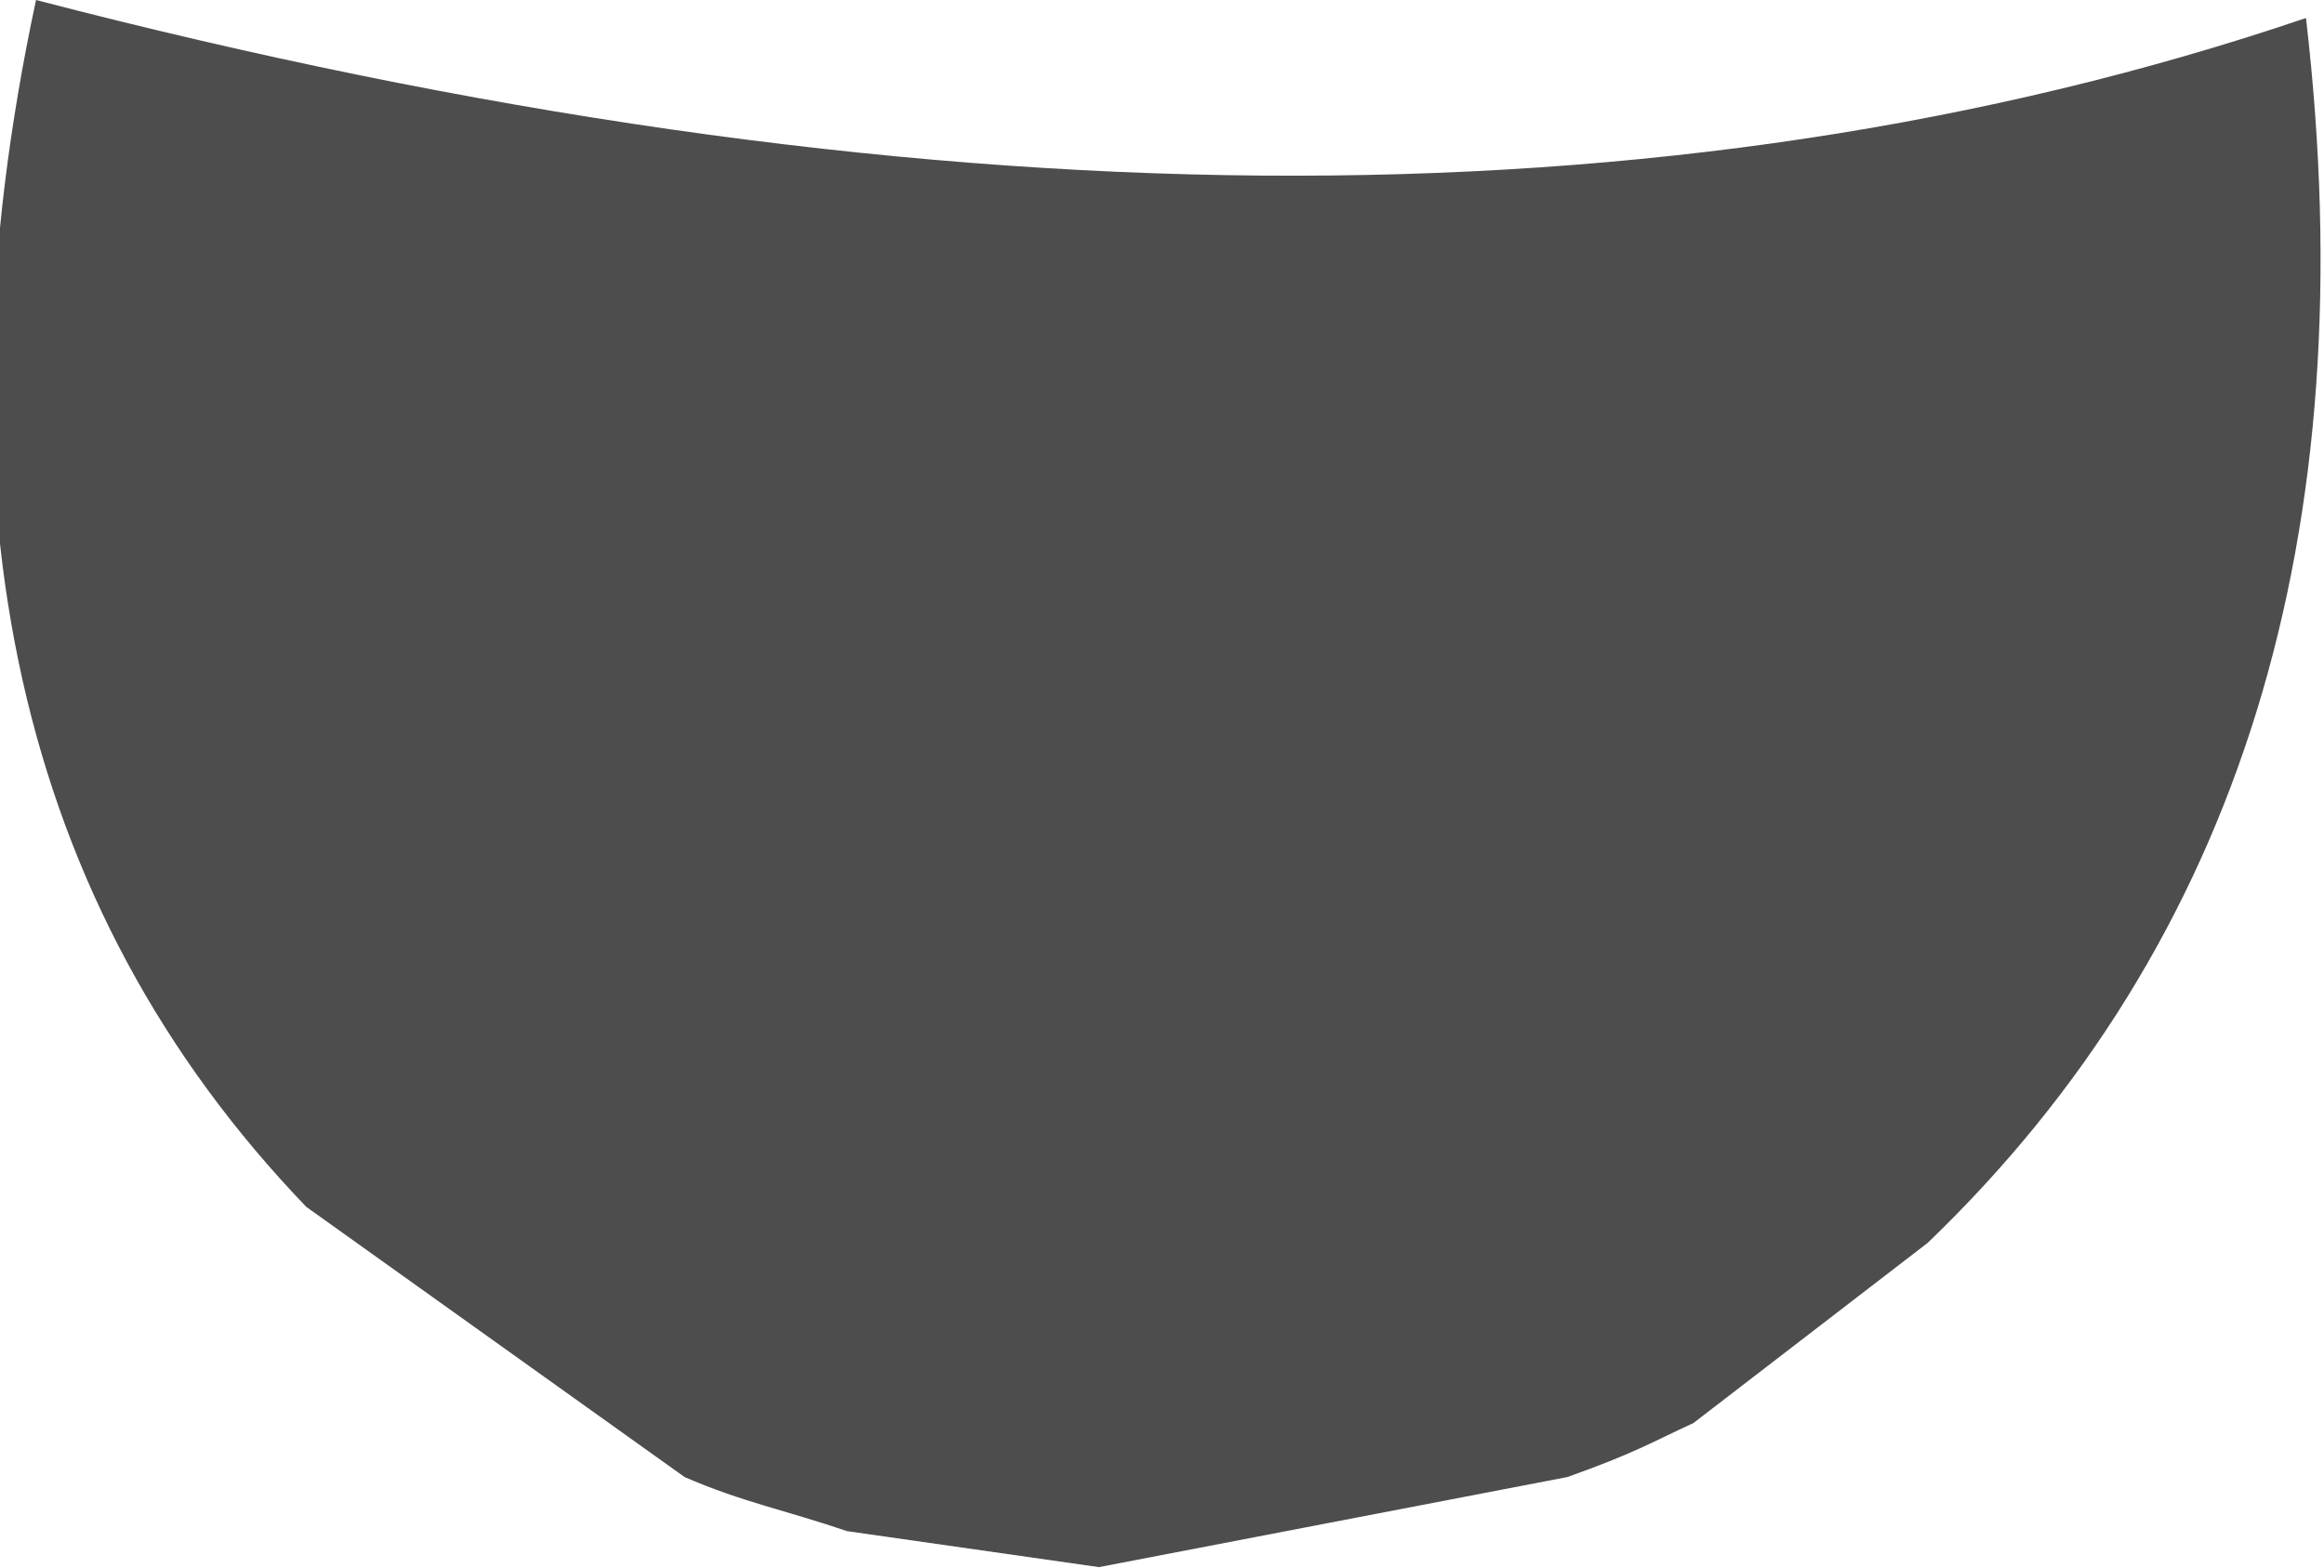
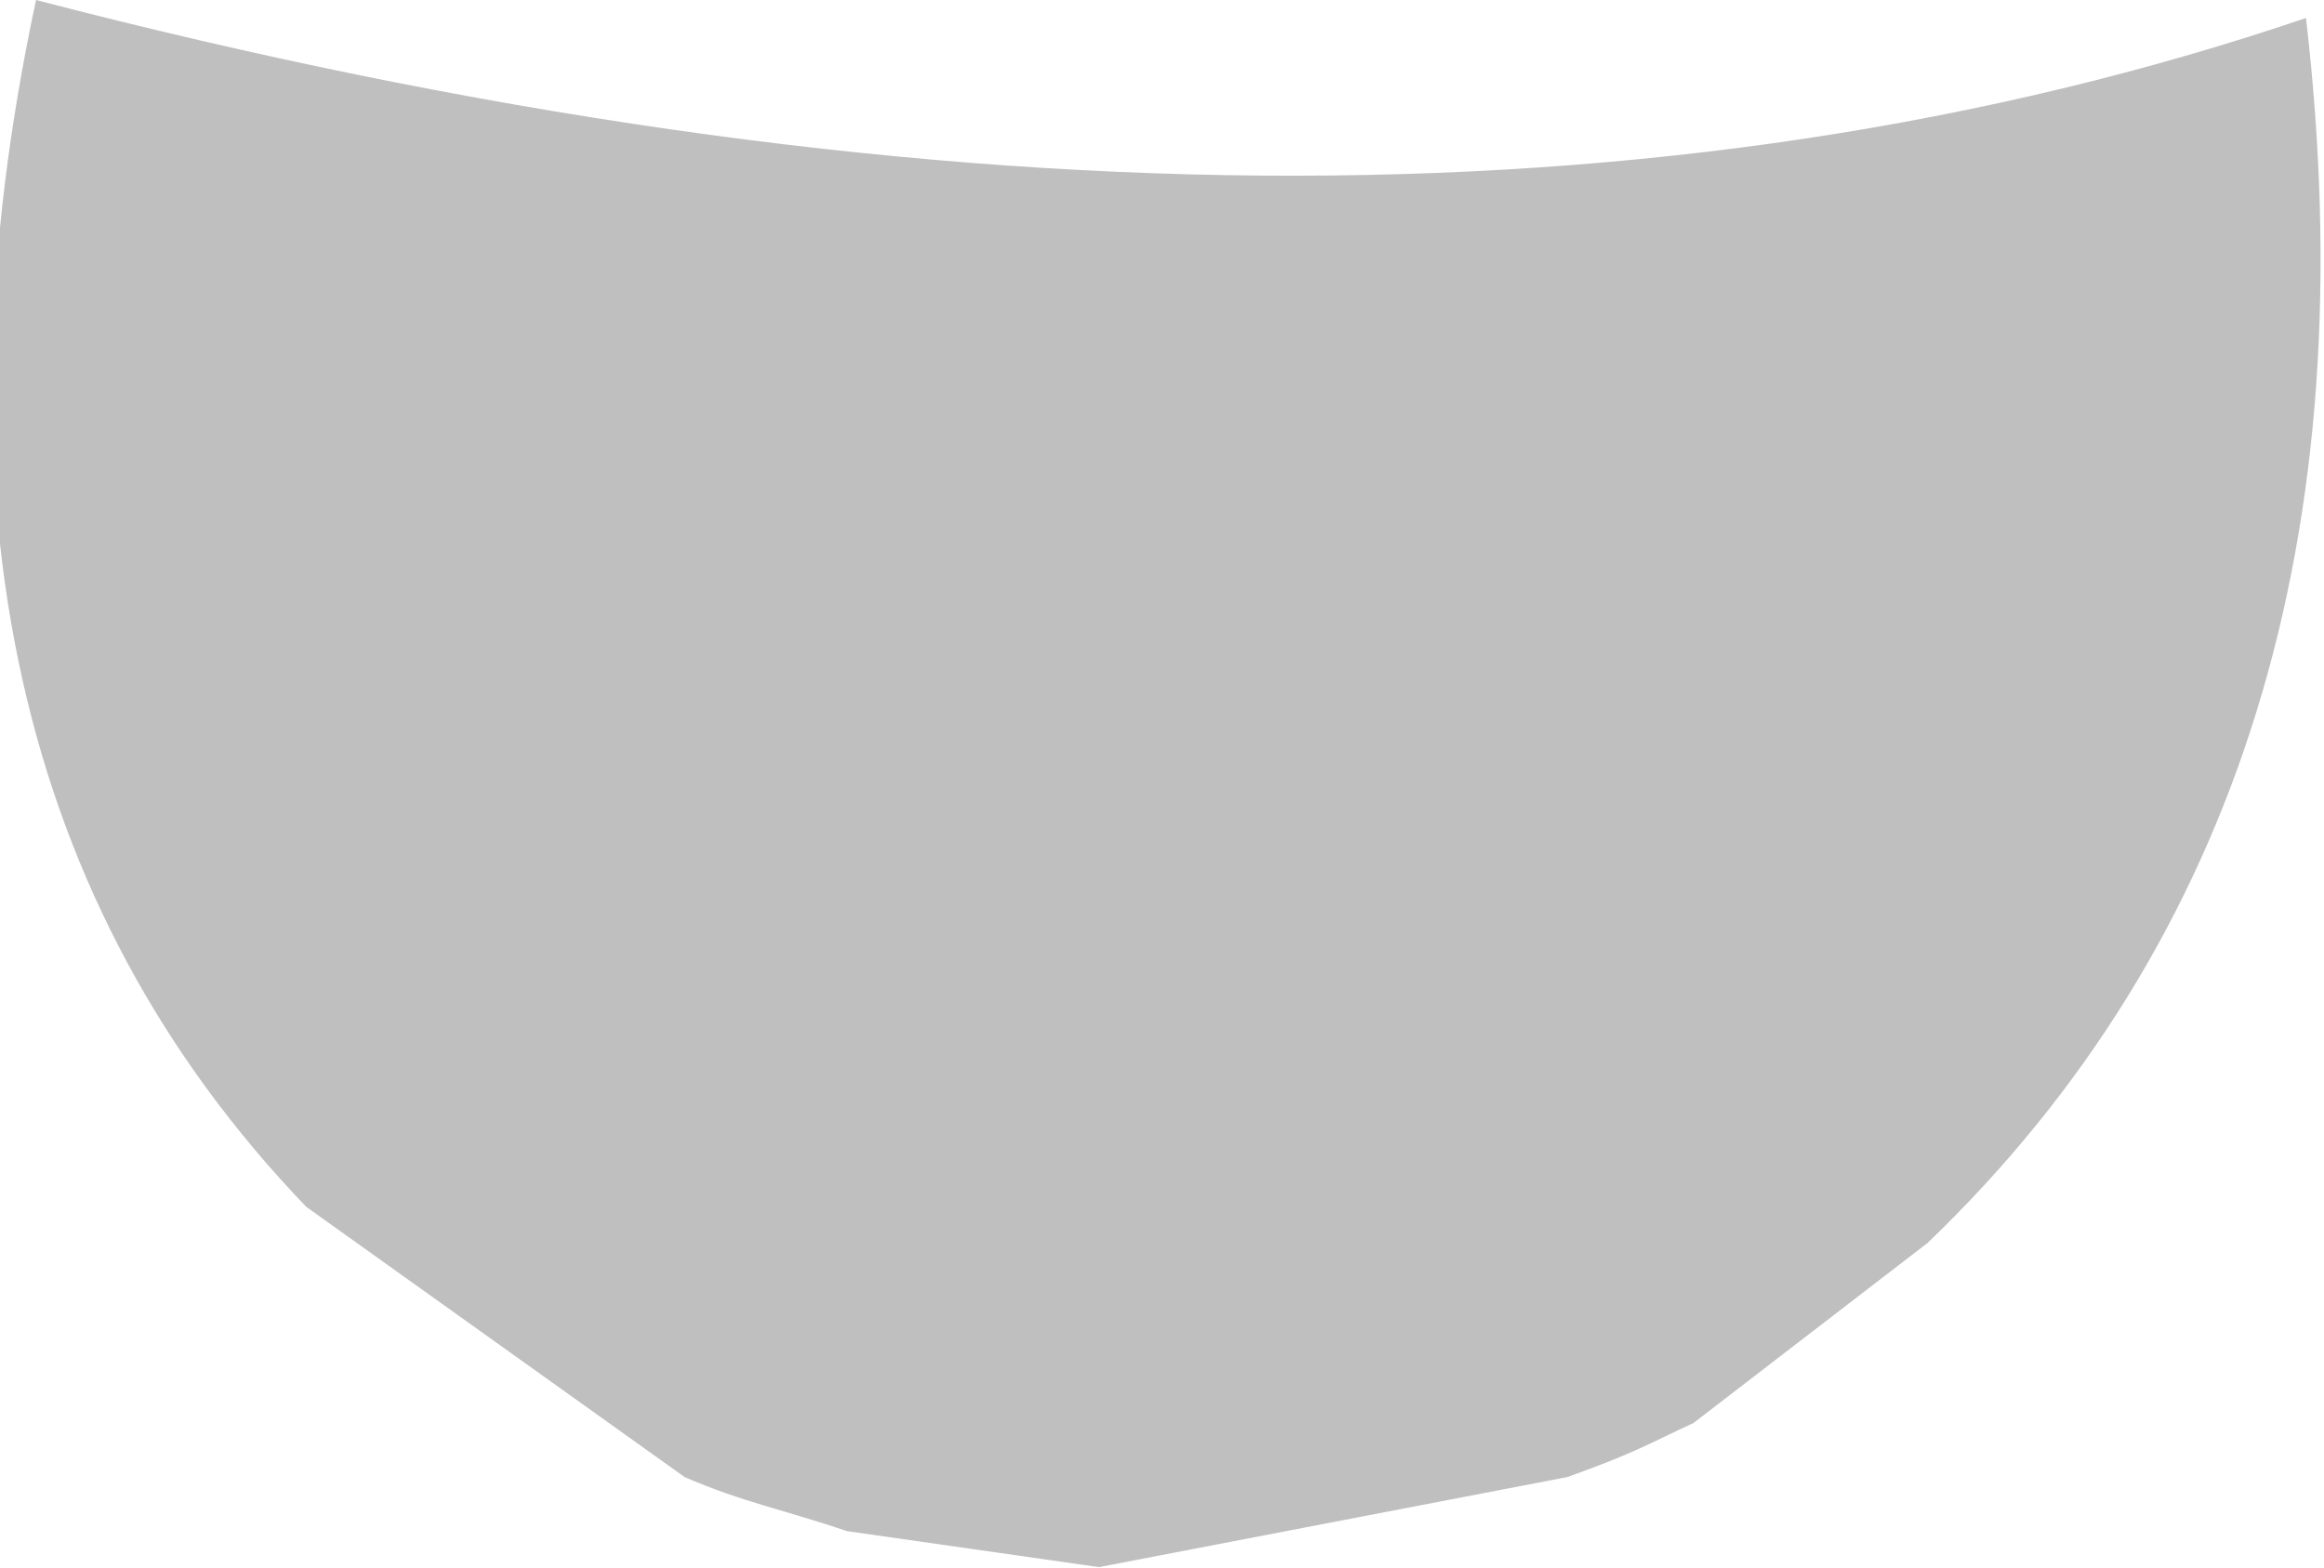
<svg xmlns="http://www.w3.org/2000/svg" height="17.4px" width="25.8px" version="1.1" id="svg8">
  <defs id="defs12" />
  <g transform="matrix(4.0, 0.0, 0.0, 4.0, 12.4, 7.2)" id="g6">
-     <path d="M -1.2,2.3 -2.25,1.55 C -3.05,0.717 -3.3,-0.4 -3,-1.8 c 2.433,0.633 4.533,0.65 6.3,0.05 0.167,1.433 -0.183,2.567 -1.05,3.4 L 1.6,2.15 C 1.483,2.204 1.438,2.233 1.25,2.3 l -1.3,0.25 -0.7,-0.1 C -0.919,2.392 -1.039,2.37 -1.2,2.3" id="path4" style="fill:#4d4d4d;fill-opacity:1;fill-rule:evenodd;stroke:none" />
+     <path d="M -1.2,2.3 -2.25,1.55 C -3.05,0.717 -3.3,-0.4 -3,-1.8 c 2.433,0.633 4.533,0.65 6.3,0.05 0.167,1.433 -0.183,2.567 -1.05,3.4 L 1.6,2.15 C 1.483,2.204 1.438,2.233 1.25,2.3 l -1.3,0.25 -0.7,-0.1 C -0.919,2.392 -1.039,2.37 -1.2,2.3" id="path4" style="fill:#bfbfbf;fill-opacity:1;fill-rule:evenodd;stroke:none" />
  </g>
</svg>
